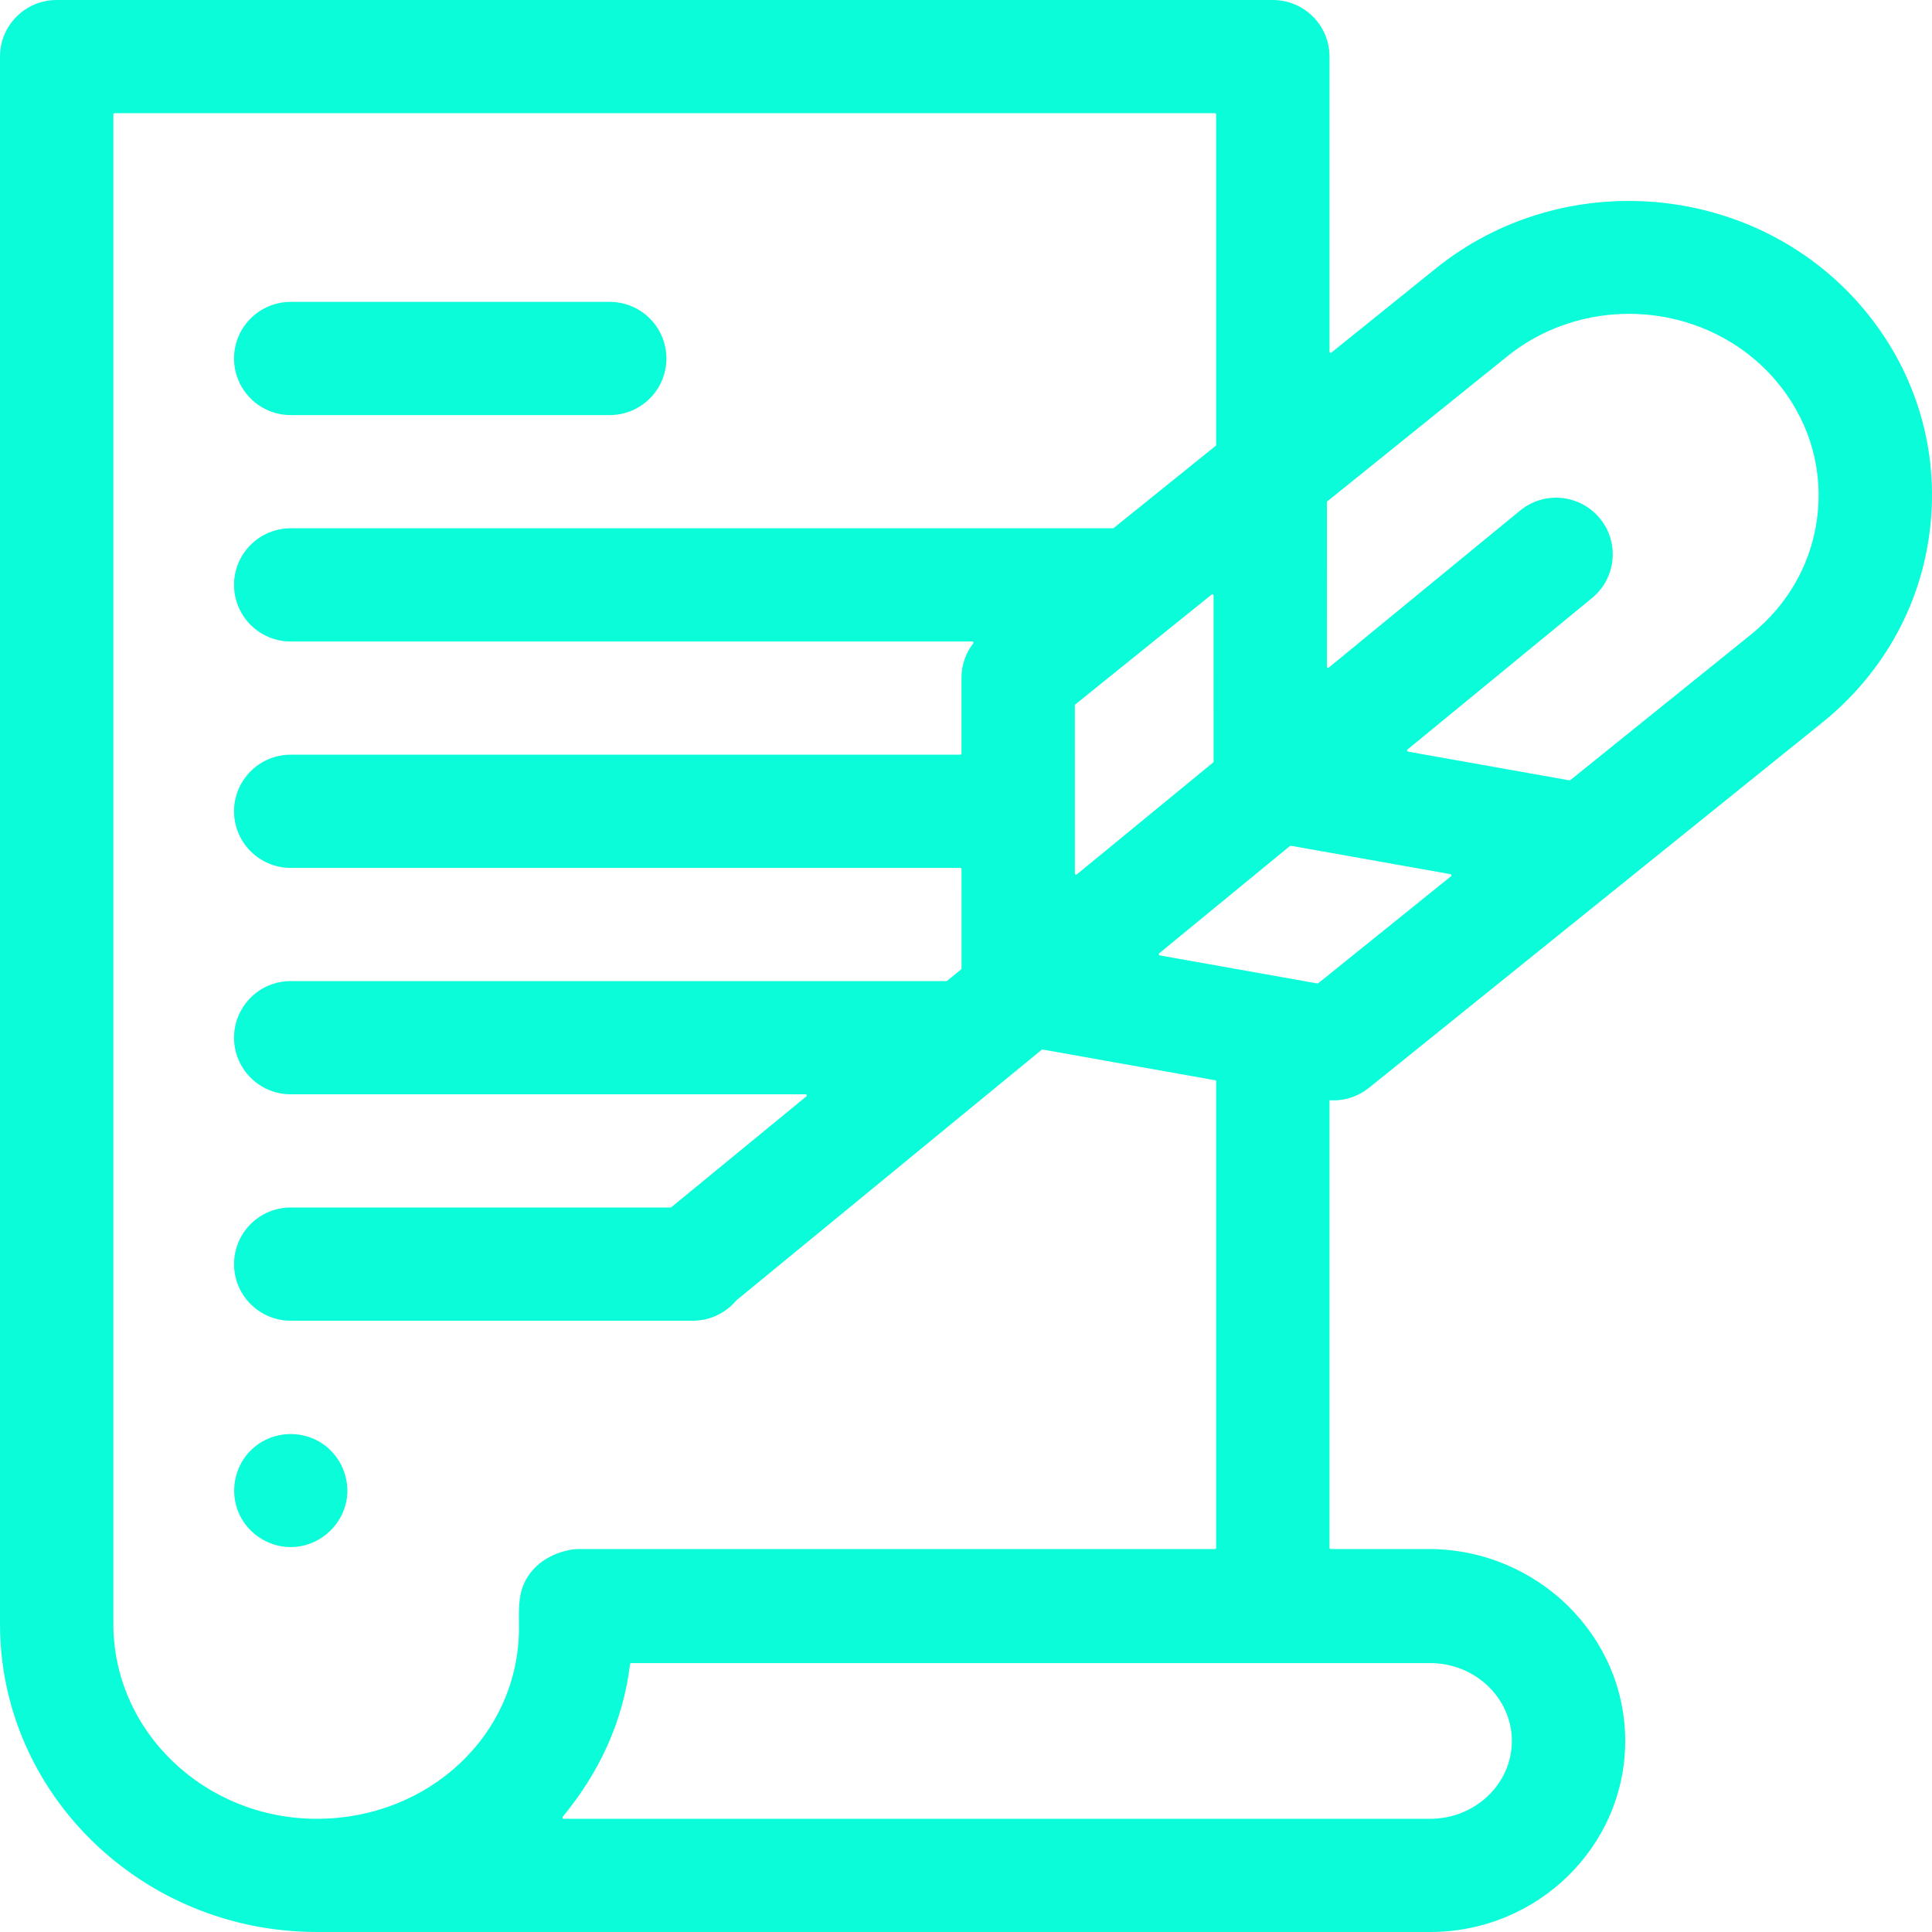
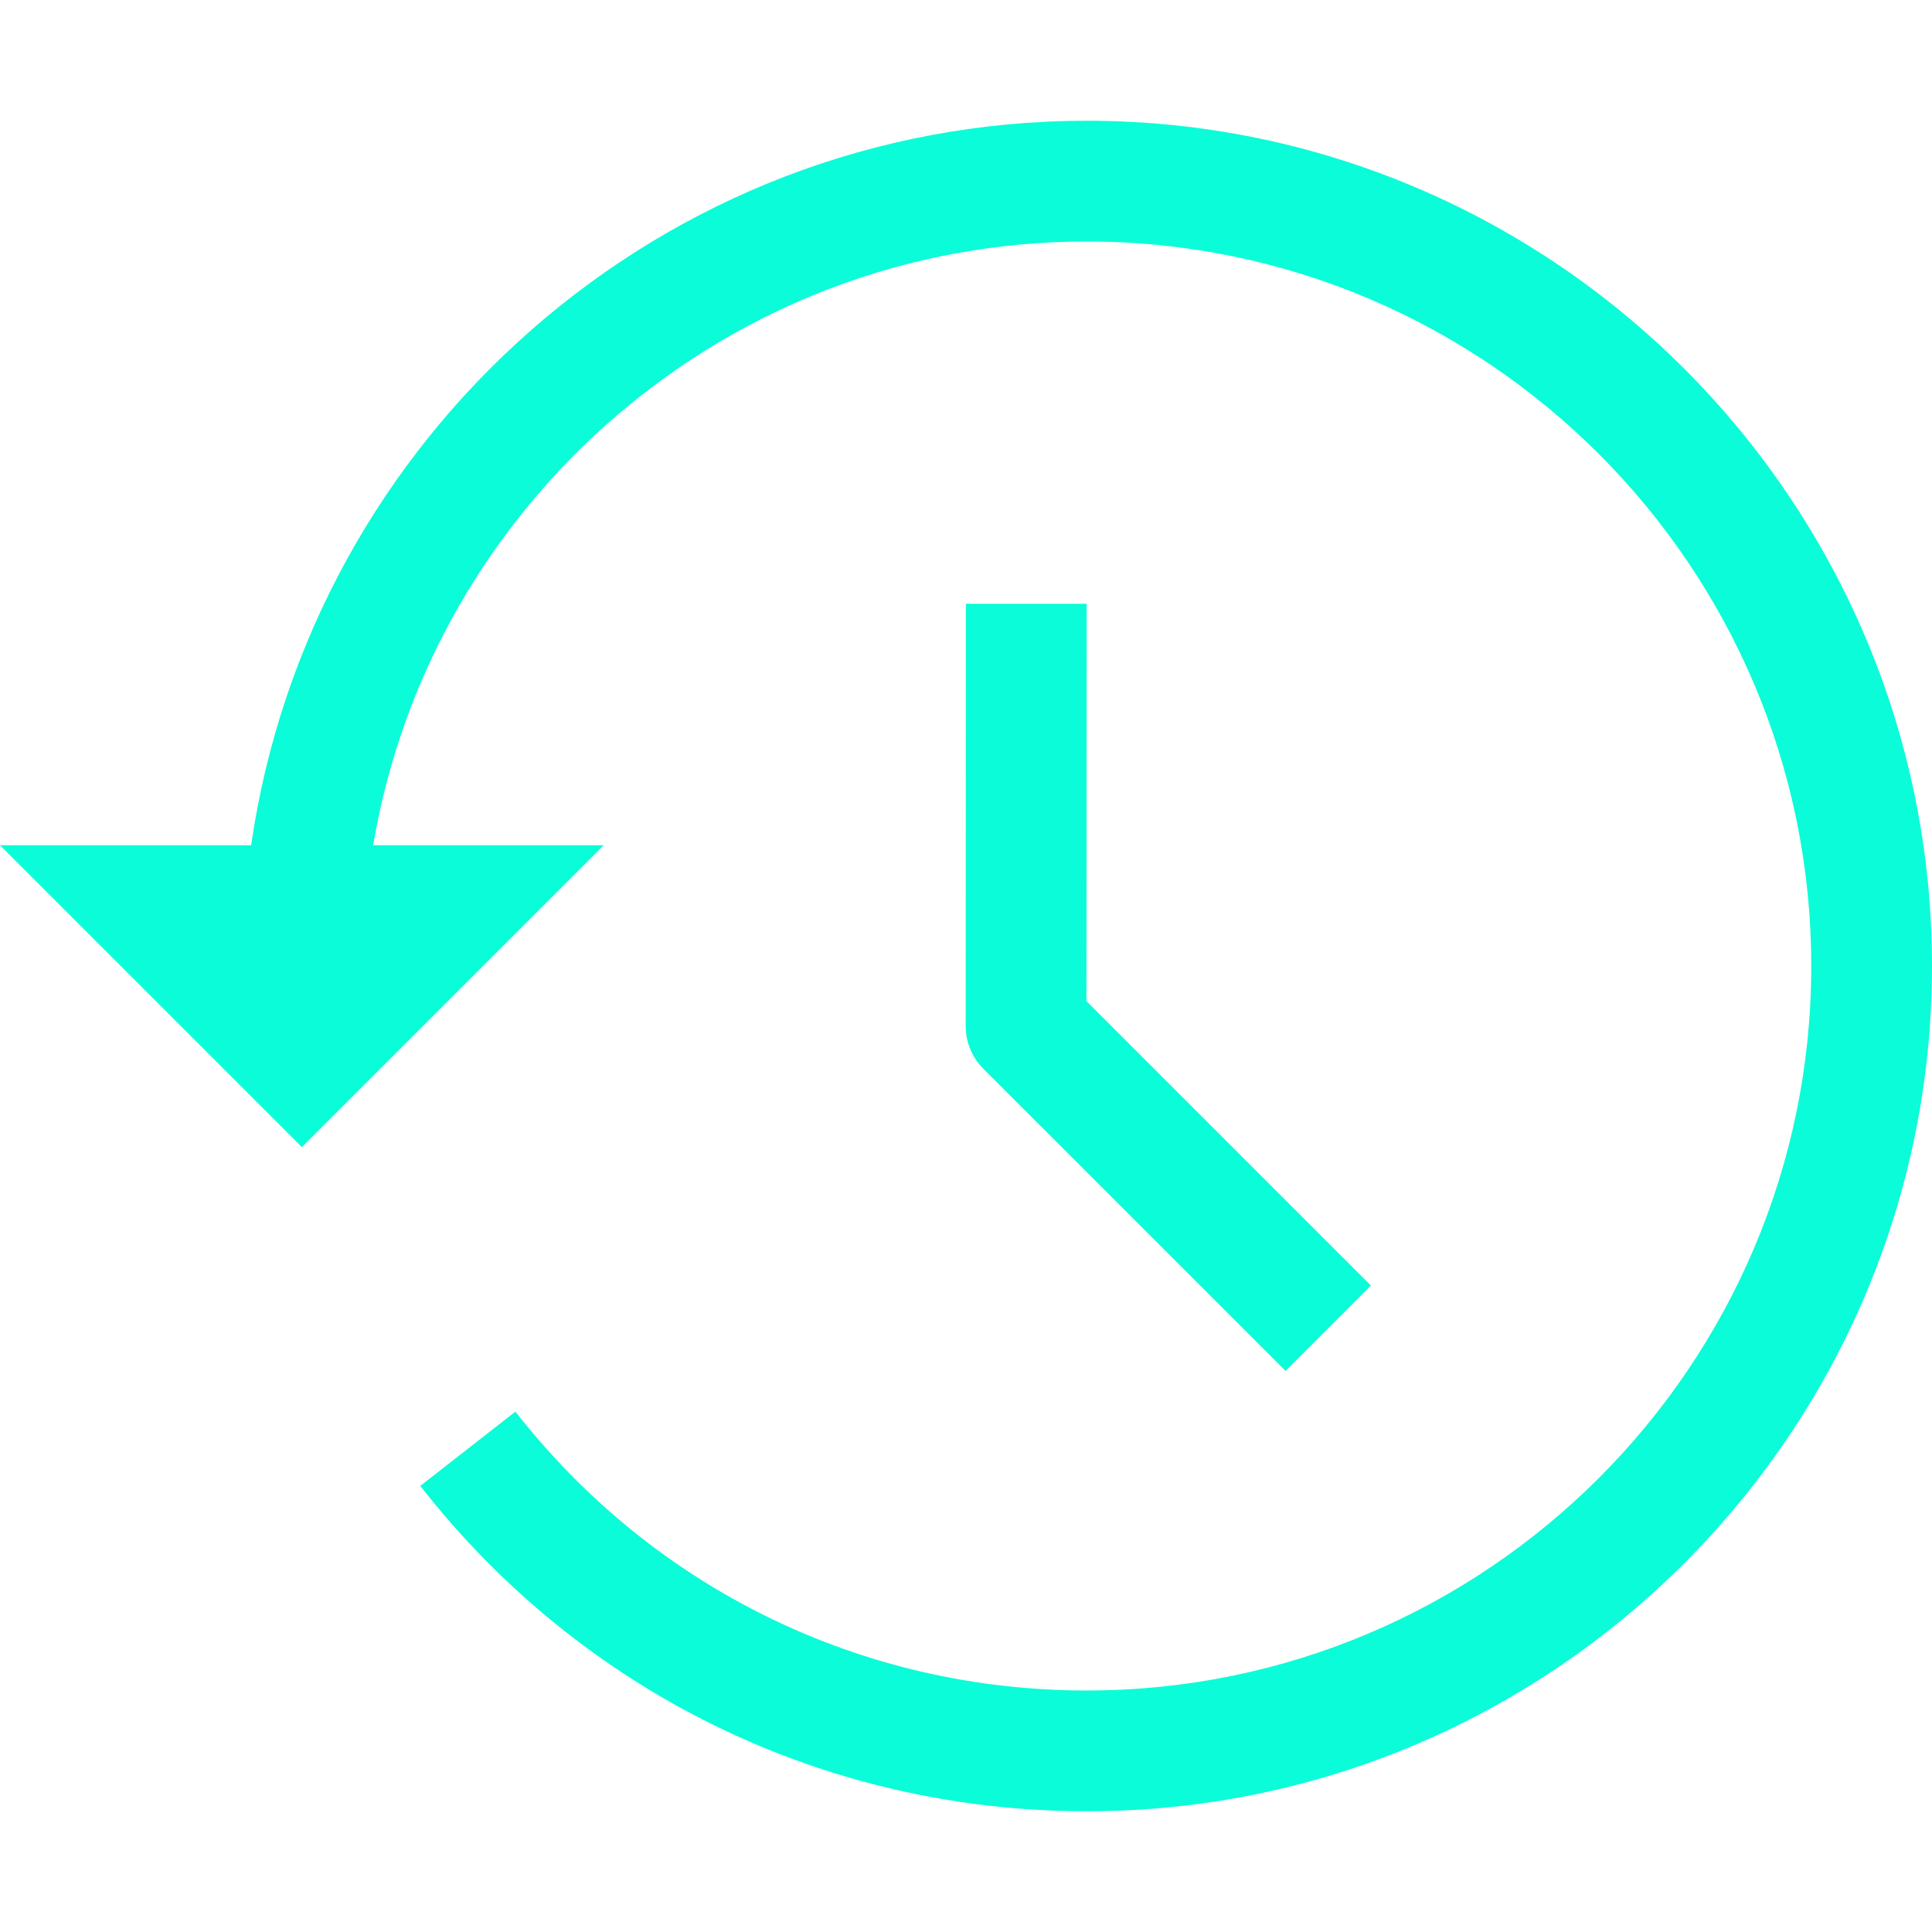
- <svg xmlns="http://www.w3.org/2000/svg" id="Capa_1" enable-background="new 0 0 512 512" height="512" viewBox="0 0 512 512" width="512" fill="#0afdd8">
-   <g>
-     <path d="m84.759 382.14c-5.397-3.208-12.367-2.713-17.241 1.26-4.878 3.977-6.691 10.753-4.607 16.652 2.083 5.896 7.878 9.948 14.13 9.948 7.096 0 13.32-5.146 14.731-12.07 1.247-6.128-1.639-12.596-7.013-15.79z" />
-     <path d="m77.044 110h84.537c8.296 0 15.021-6.716 15.021-15s-6.725-15-15.021-15h-84.537c-8.296 0-15.021 6.716-15.021 15s6.726 15 15.021 15z" />
-     <path d="m493.245 81.128c-28.264-32.826-78.834-37.309-112.73-9.996l-27.666 22.293c-.207.167-.514.019-.514-.246v-78.179c0-8.284-6.725-15-15.021-15h-322.293c-8.296 0-15.021 6.716-15.021 15v415.373c0 45.009 37.669 81.627 83.97 81.627h295.031c28.507 0 51.699-22.713 51.699-50.63 0-27.806-23.1-50.518-51.493-50.862h-26.558c-.174-.001-.315-.142-.315-.316v-118.621c.34.023.68.045 1.019.045 3.406 0 6.742-1.158 9.433-3.327l120.127-96.798c16.638-13.408 26.855-32.327 28.765-53.271 1.898-20.807-4.648-41.083-18.433-57.092zm-171.746 120.939-36.129 29.654c-.206.169-.516.023-.516-.244l-.009-44.553c0-.096.043-.186.118-.246l36.128-29.112c.207-.166.514-.019.514.246l.01 44.011c0 .095-.043.184-.116.244zm79.159 259.303c0 11.376-9.716 20.63-21.657 20.63h-229.651c-.266 0-.408-.306-.239-.512 9.563-11.595 15.952-24.958 17.864-40.474.019-.157.152-.275.311-.275h211.804c11.892.047 21.568 9.302 21.568 20.631zm-246.968-50.861c-.724 0-1.447.031-2.161.148-5.362.879-10.357 3.878-12.649 8.989-1.661 3.704-1.344 7.773-1.345 11.727 0 28.467-24.03 50.627-53.565 50.627-29.736 0-53.928-23.16-53.928-51.627v-400.057c0-.174.141-.316.316-.316h291.619c.174 0 .316.141.316.316v87.582c0 .096-.043.186-.118.246l-27.038 21.787c-.068.024-.13.046-.198.07h-217.895c-8.296 0-15.021 6.716-15.021 15s6.725 15 15.021 15h180.616c.263 0 .402.296.242.505-1.985 2.59-3.102 5.776-3.101 9.102l.004 20.077c0 .174-.141.316-.316.316h-177.445c-8.296 0-15.021 6.716-15.021 15s6.725 15 15.021 15h177.452c.174 0 .316.141.316.316l.005 26.333c0 .095-.042.184-.115.244l-3.698 3.035c-.069.025-.132.047-.2.072h-173.76c-8.296 0-15.021 6.716-15.021 15s6.725 15 15.021 15h136.439c.297 0 .43.372.2.56l-35.781 29.368c-.069.025-.132.047-.201.072h-100.657c-8.296 0-15.021 6.716-15.021 15s6.725 15 15.021 15h106.563c4.612 0 8.735-2.08 11.49-5.347.012-.012.024-.023.036-.035l80.916-66.414c.071-.059.165-.083.256-.067l45.727 8.139c.151.027.26.158.26.311v123.604c0 .174-.141.316-.316.316.001 0-153.84 0-168.286.001zm195.418-149.886-41.761-7.433c-.265-.047-.353-.384-.145-.555l34.643-28.434c.071-.059.165-.083.256-.067l42.289 7.527c.267.048.354.387.143.557l-35.171 28.34c-.089.023-.166.043-.254.065zm132.652-125.124c-1.166 12.788-7.456 24.381-17.712 32.645l-47.889 38.589c-.088.023-.165.042-.253.065l-42.763-7.611c-.265-.047-.353-.384-.145-.555l48.915-40.149c6.409-5.26 7.334-14.712 2.066-21.112-5.268-6.401-14.734-7.325-21.142-2.064l-50.67 41.589c-.206.169-.516.023-.516-.244l-.01-43.552c0-.096.043-.186.118-.246l47.622-38.374c21.4-17.245 53.288-14.461 71.085 6.208 8.436 9.798 12.448 22.161 11.294 34.811z" />
-   </g>
+ <svg xmlns="http://www.w3.org/2000/svg" id="Capa_1" enable-background="new 0 0 551.13 551.13" fill="#0afdd8" height="512" viewBox="0 0 551.13 551.13" width="512">
+   <path d="m275.531 172.228-.05 120.493c0 4.575 1.816 8.948 5.046 12.177l86.198 86.181 24.354-24.354-81.153-81.136.05-113.361z" />
+   <path d="m310.011 34.445c-121.23 0-221.563 90.033-238.367 206.674h-71.644l86.114 86.114 86.114-86.114h-65.78c16.477-97.589 101.355-172.228 203.563-172.228 113.966 0 206.674 92.707 206.674 206.674s-92.707 206.674-206.674 206.674c-64.064 0-123.469-28.996-162.978-79.555l-27.146 21.192c46.084 58.968 115.379 92.808 190.124 92.808 132.955 0 241.119-108.181 241.119-241.119s-108.164-241.119-241.119-241.12z" />
</svg>
